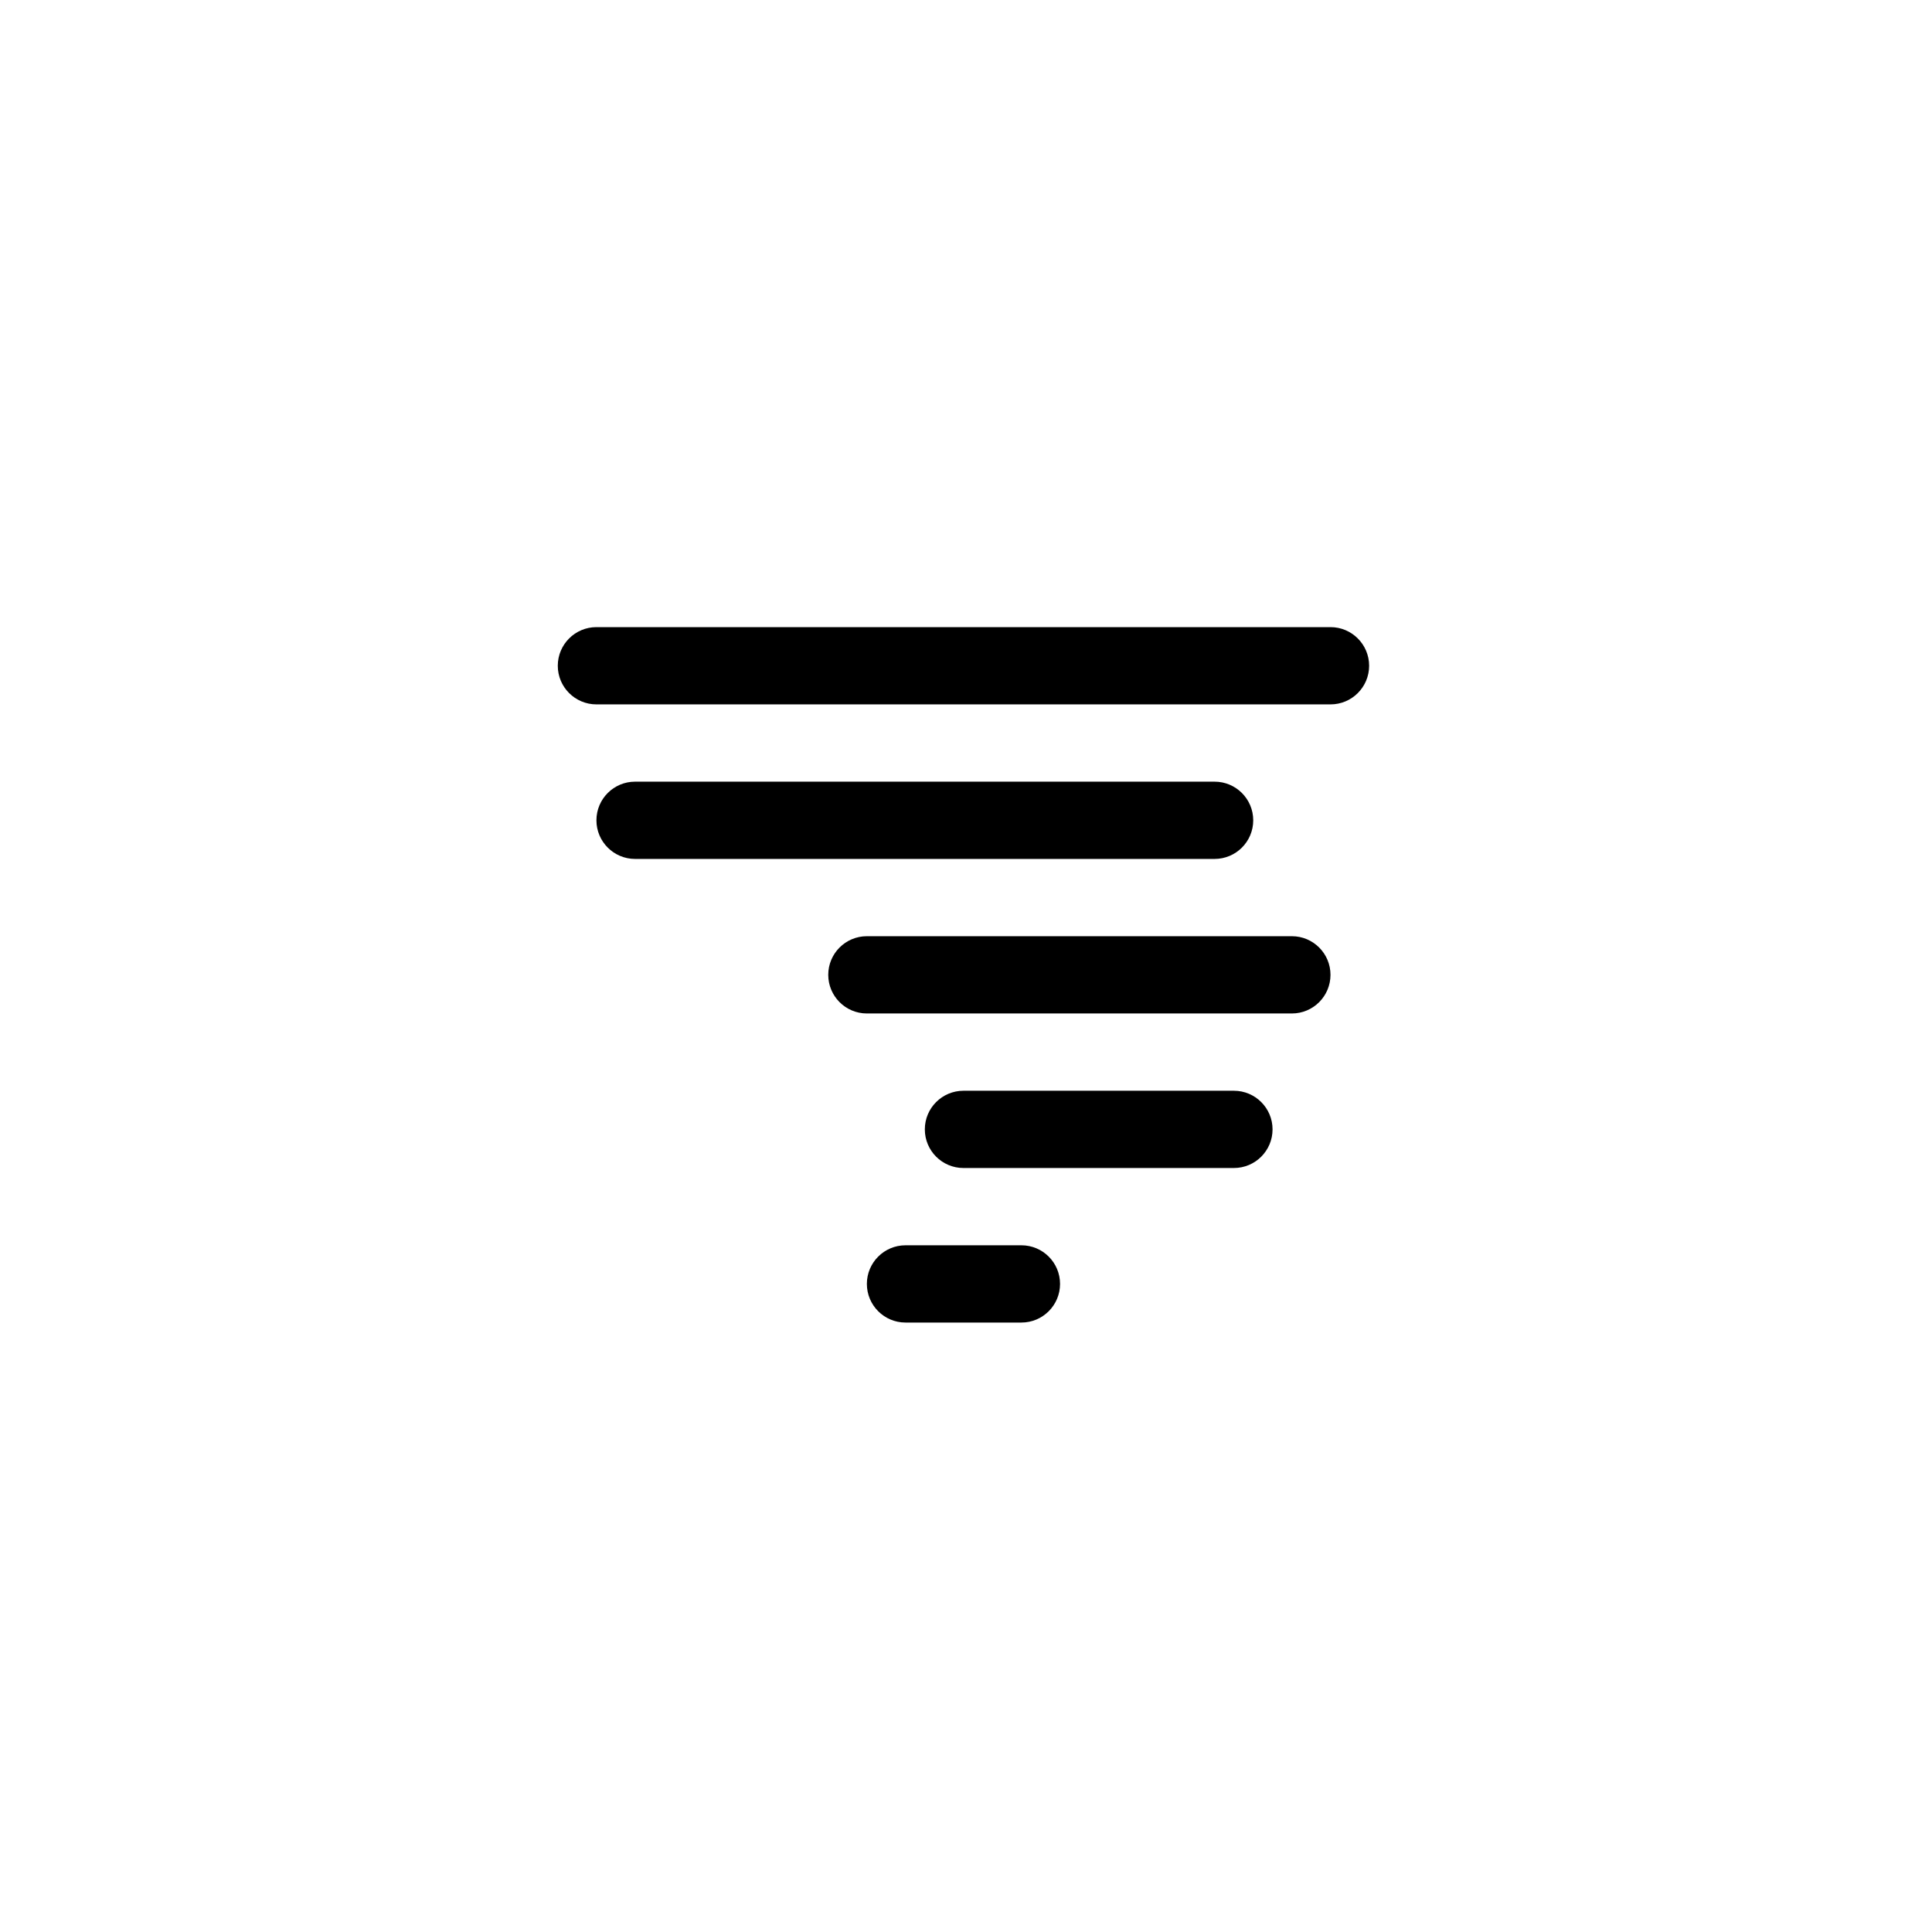
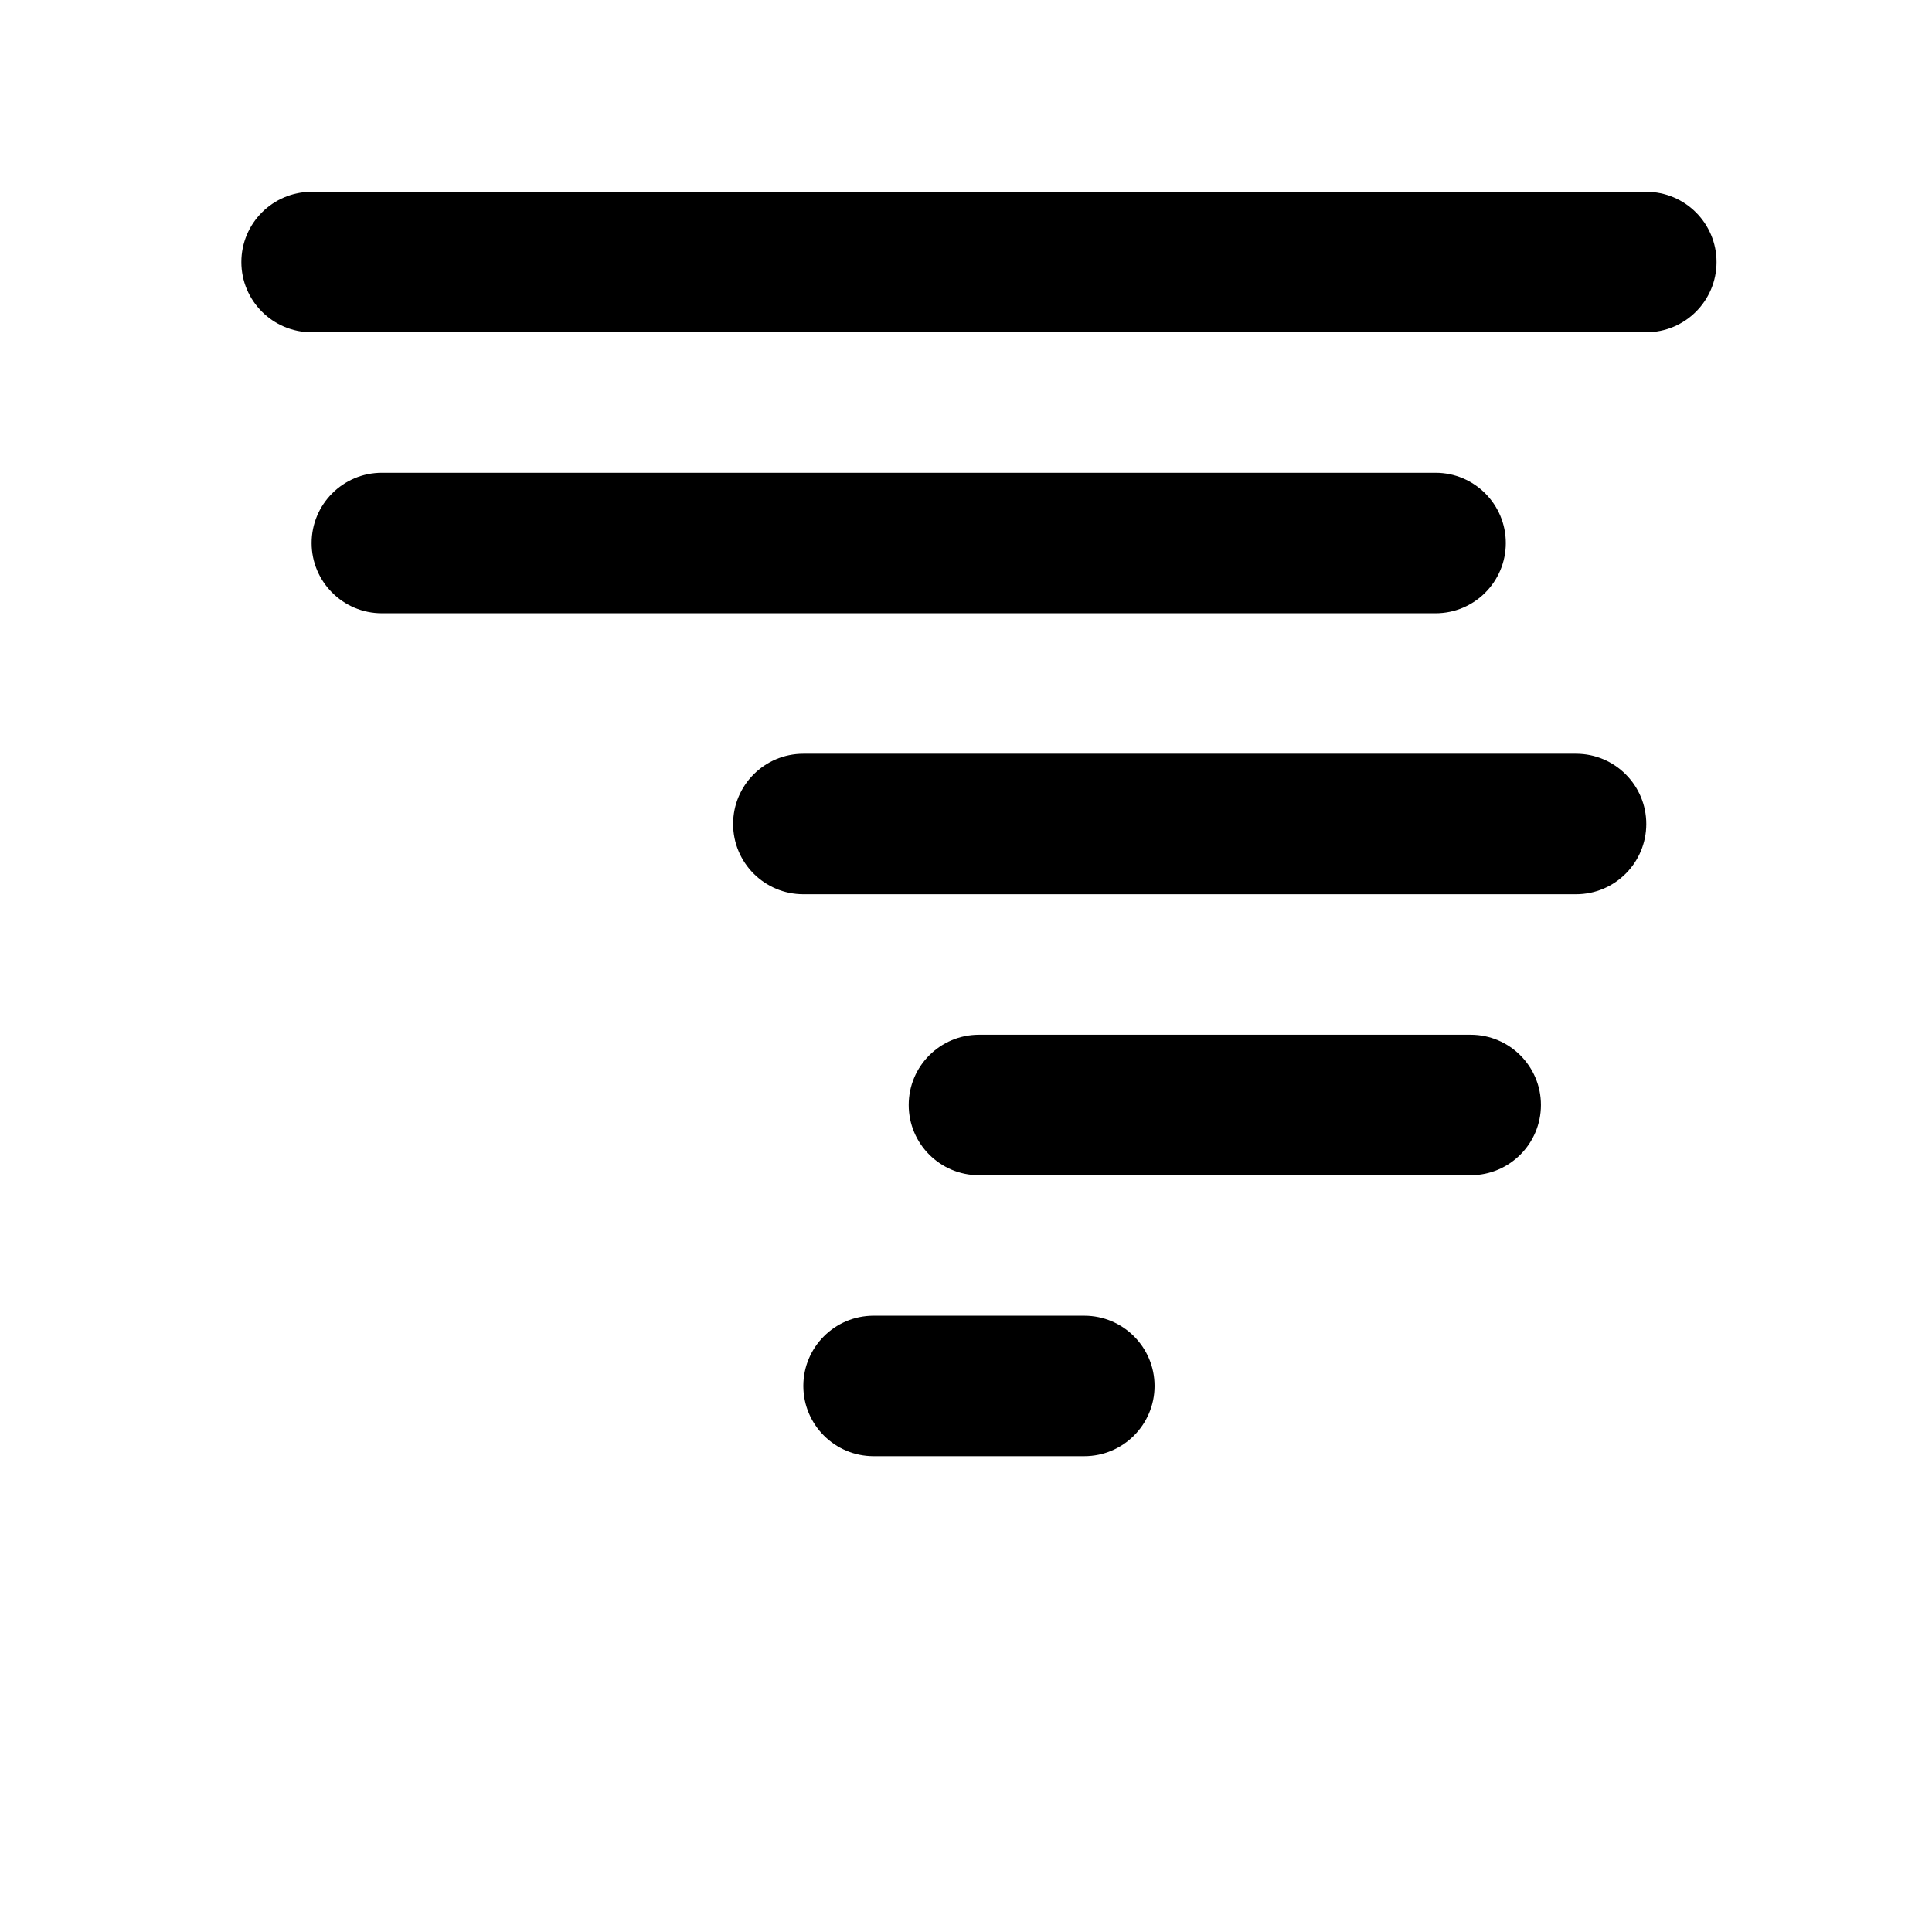
- <svg xmlns="http://www.w3.org/2000/svg" version="1.1" id="Layer_1" x="0px" y="0px" width="100px" height="100px" viewBox="0 0 100 100" enable-background="new 0 0 100 100" xml:space="preserve">
+ <svg xmlns="http://www.w3.org/2000/svg" version="1.1" id="Layer_1" x="0px" y="0px" width="100px" height="100px" viewBox="22 27 55 55" enable-background="new 0 0 100 100" xml:space="preserve">
  <path fill-rule="evenodd" clip-rule="evenodd" d="M68.866,36.459H30.871c-1.104,0-2-0.896-2-1.999c0-1.104,0.896-2,2-2h37.995  c1.104,0,2,0.896,2,2C70.866,35.563,69.971,36.459,68.866,36.459z M32.871,40.459h29.996c1.104,0,2,0.896,2,2  c0,1.104-0.896,1.999-2,1.999H32.871c-1.104,0-2-0.896-2-1.999C30.871,41.354,31.767,40.459,32.871,40.459z M44.869,48.458h21.998  c1.104,0,1.999,0.896,1.999,1.999c0,1.104-0.895,2-1.999,2H44.869c-1.104,0-1.999-0.896-1.999-2  C42.87,49.354,43.765,48.458,44.869,48.458z M46.869,64.456h5.999c1.104,0,2,0.896,2,1.999c0,1.104-0.896,2-2,2h-5.999  c-1.104,0-2-0.896-2-2C44.869,65.352,45.765,64.456,46.869,64.456z M47.869,58.456c0-1.104,0.896-1.999,2-1.999h13.998  c1.104,0,2,0.896,2,1.999c0,1.104-0.896,2-2,2H49.869C48.765,60.456,47.869,59.561,47.869,58.456z" />
</svg>
